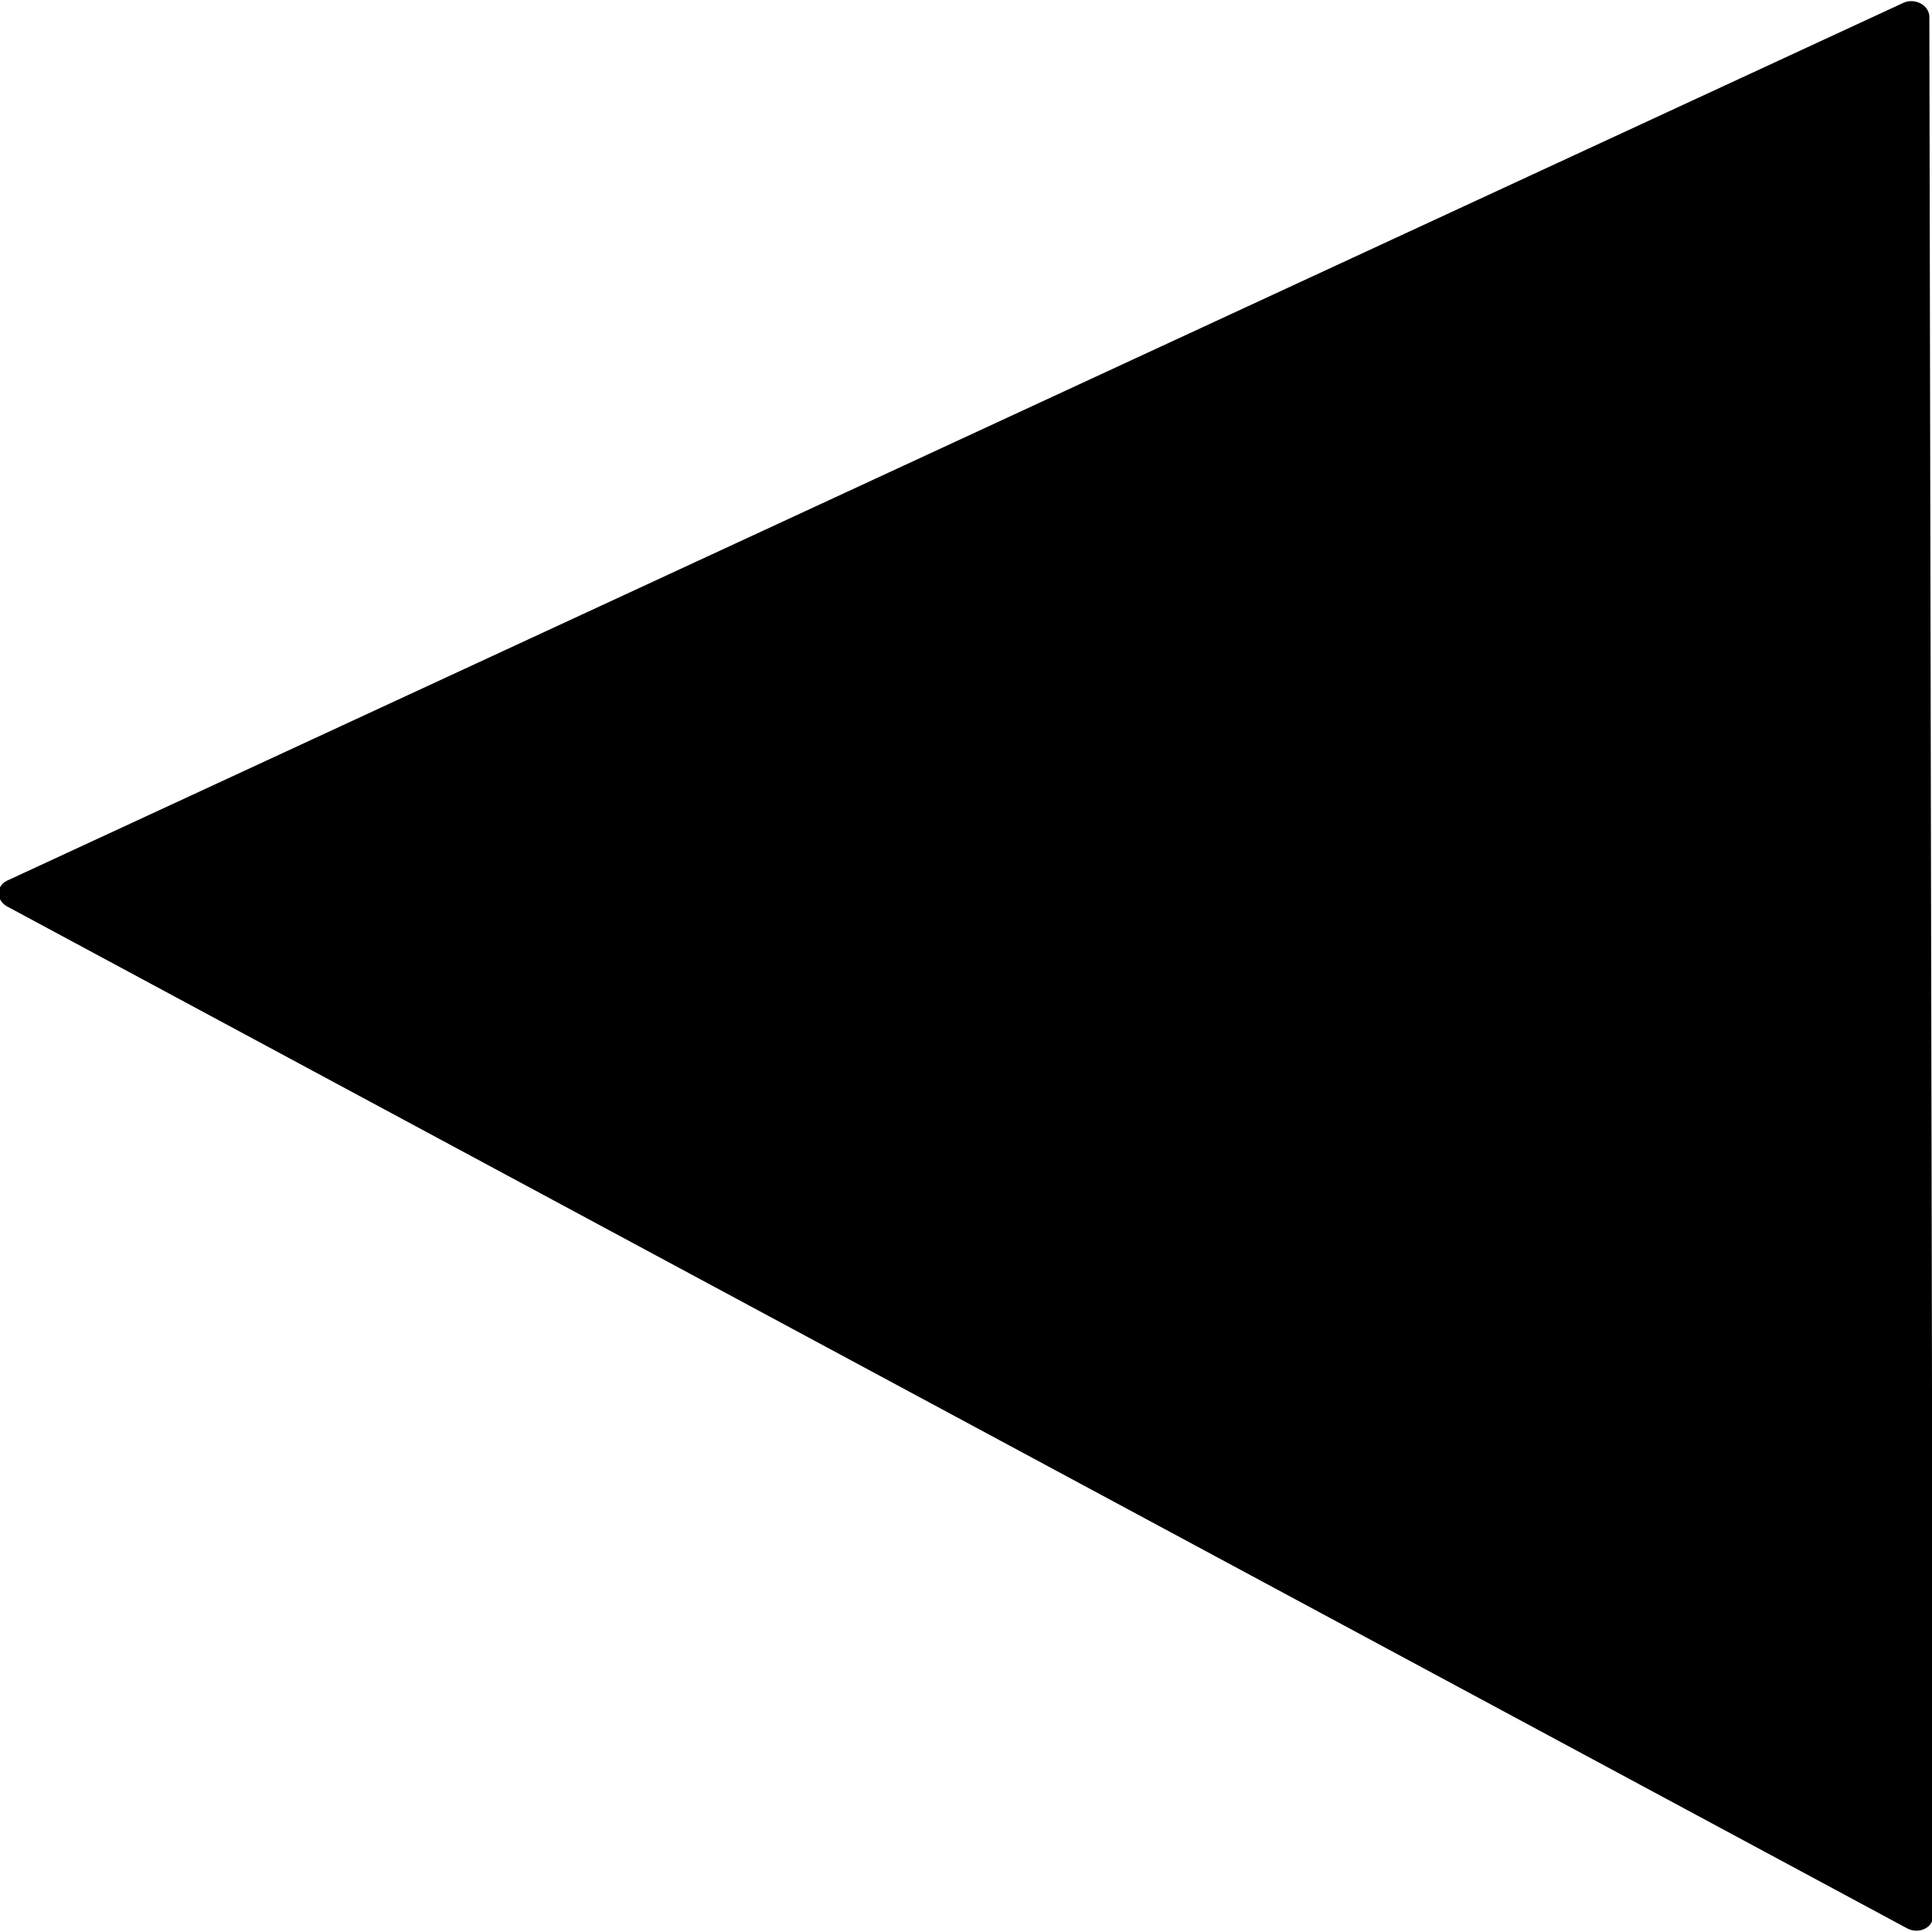
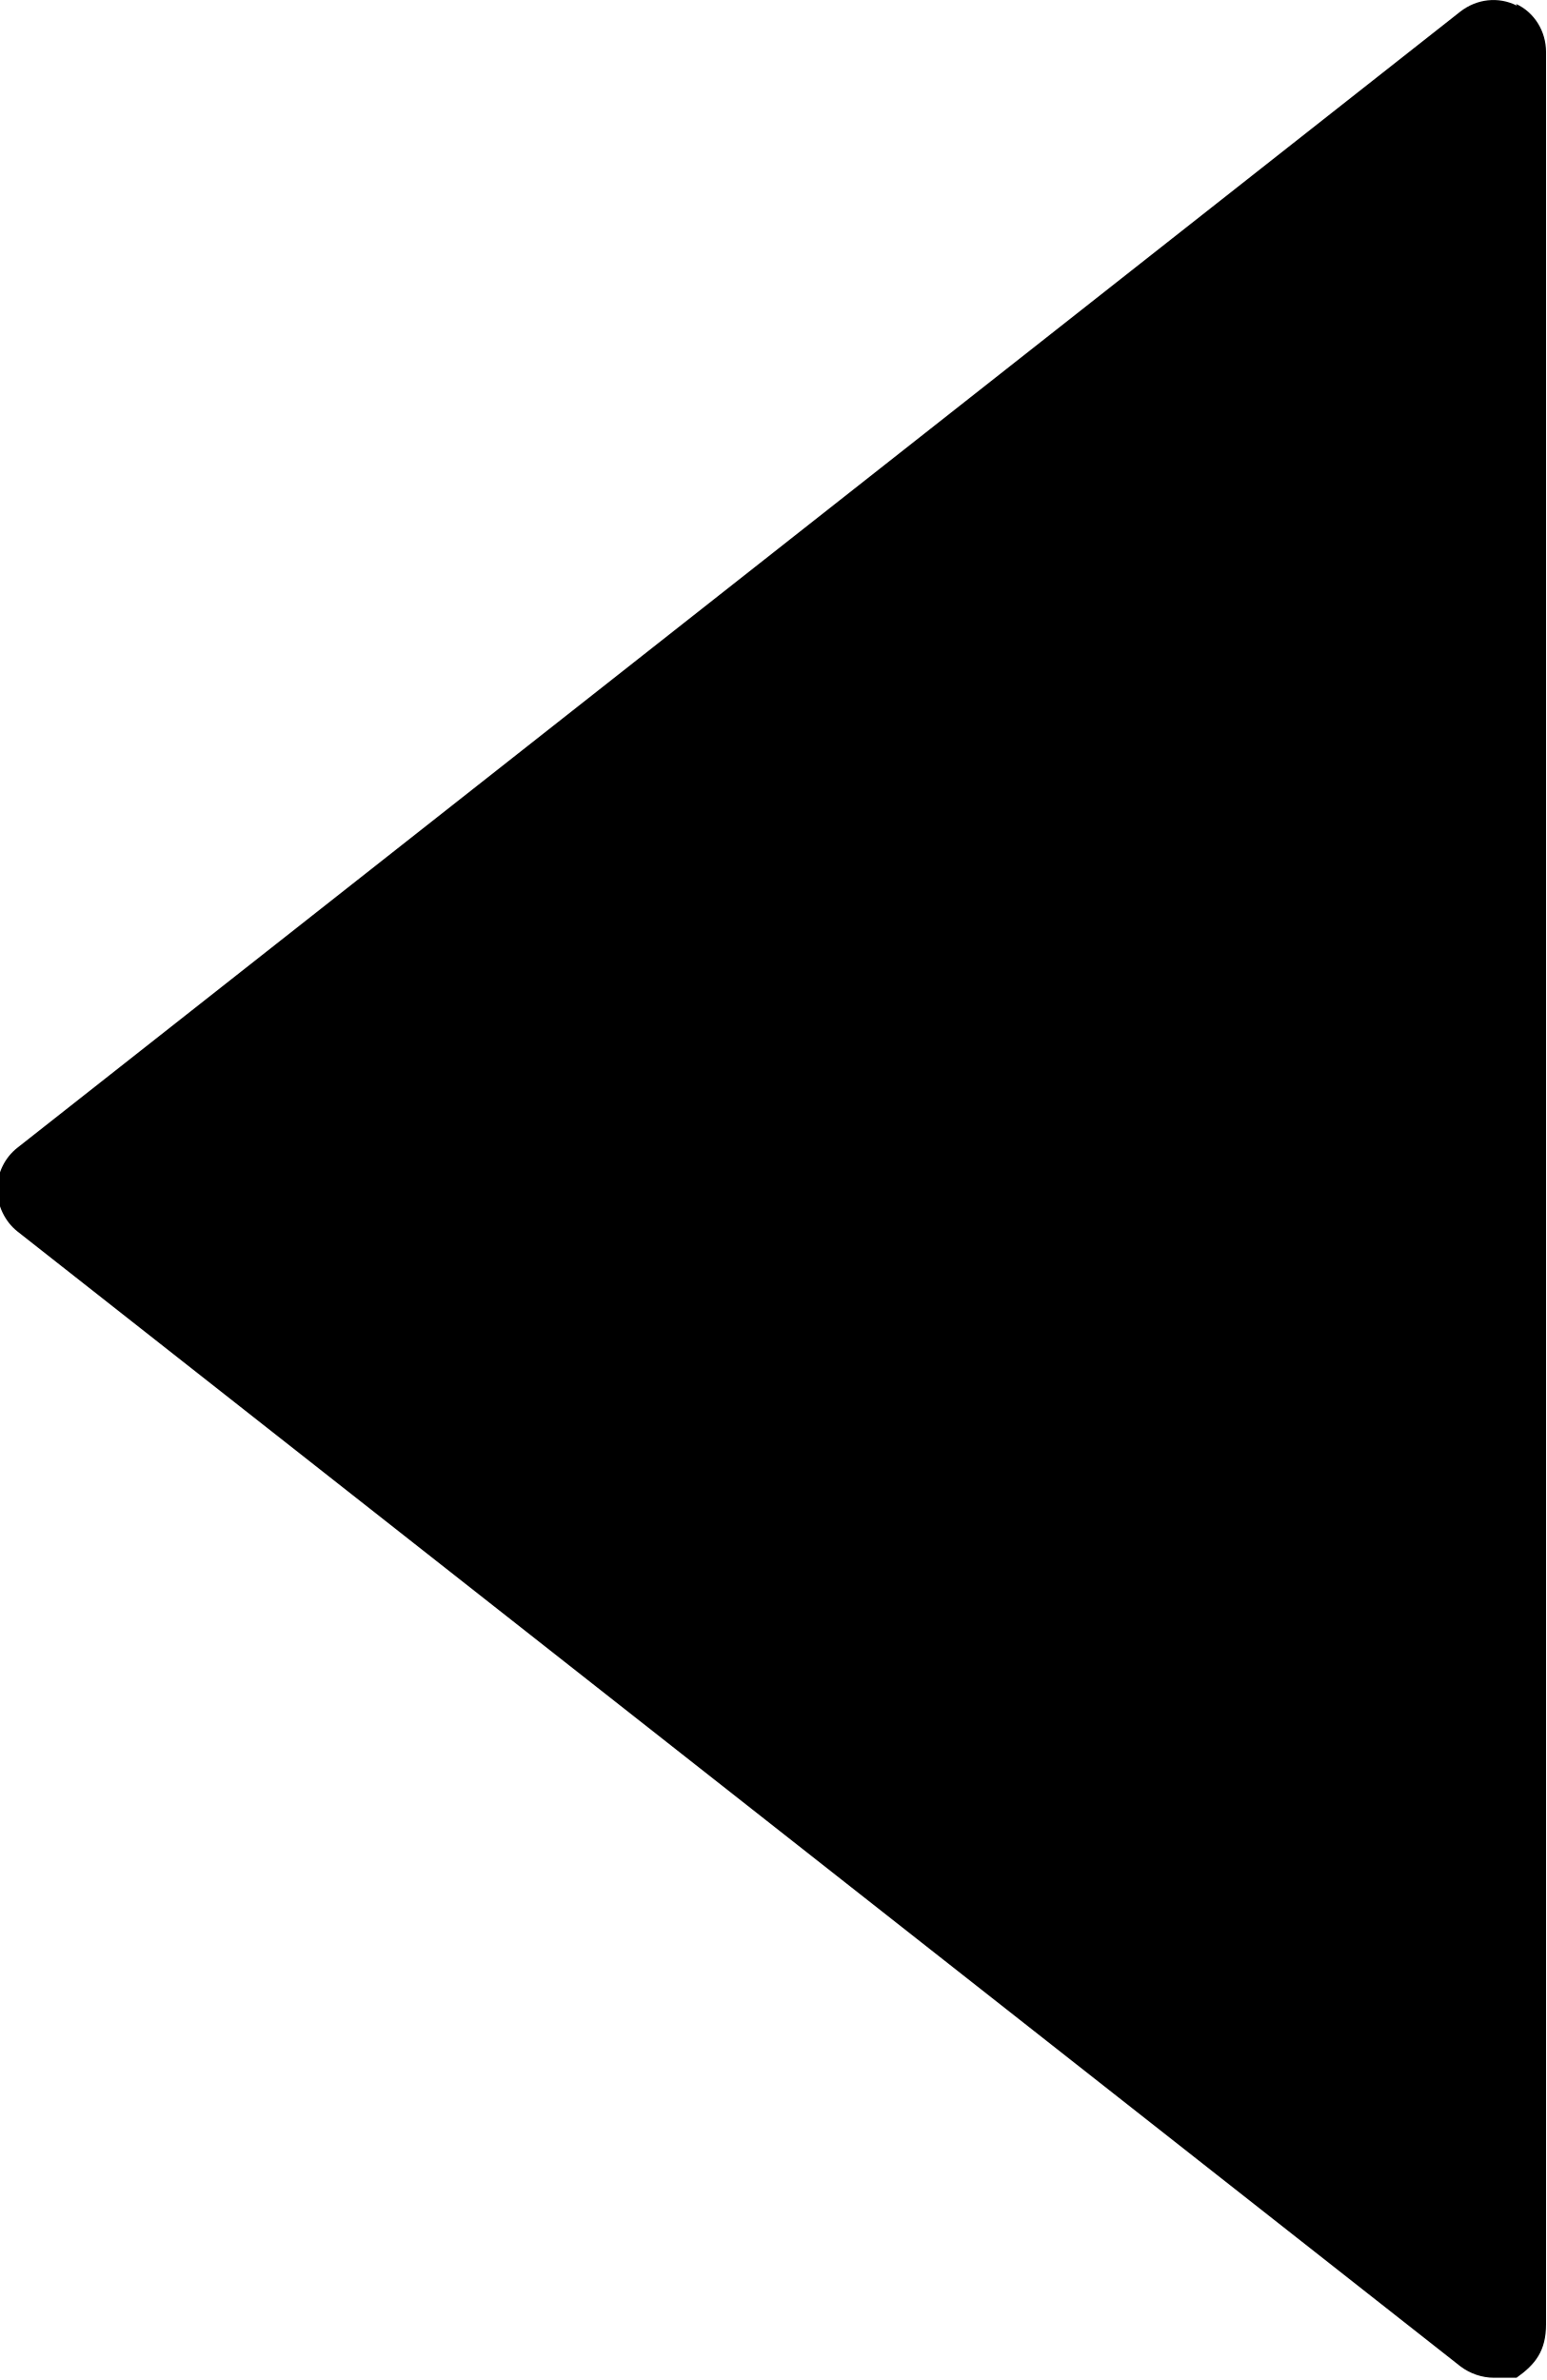
- <svg xmlns="http://www.w3.org/2000/svg" viewBox="0 0 30 30">
-   <path stroke-linejoin="round" d="M303.87 235.71L-109.6 385.8l76.758-433.12z" transform="matrix(.04988 .05322 -.05914 .0409 28.53 3.934)" stroke="#000" stroke-linecap="round" stroke-width="6.942" />
+ <svg xmlns="http://www.w3.org/2000/svg" viewBox="0 0 13 20">
+   <path d="M12.748.048c-.157-.08-.34-.057-.477.05L.146 9.645c-.106.083-.17.214-.17.35 0 .133.065.27.17.353l12.126 9.537c.082.062.183.096.282.096h.19c.158-.112.248-.225.248-.45V.437c0-.173-.097-.333-.252-.404z" />
</svg>
